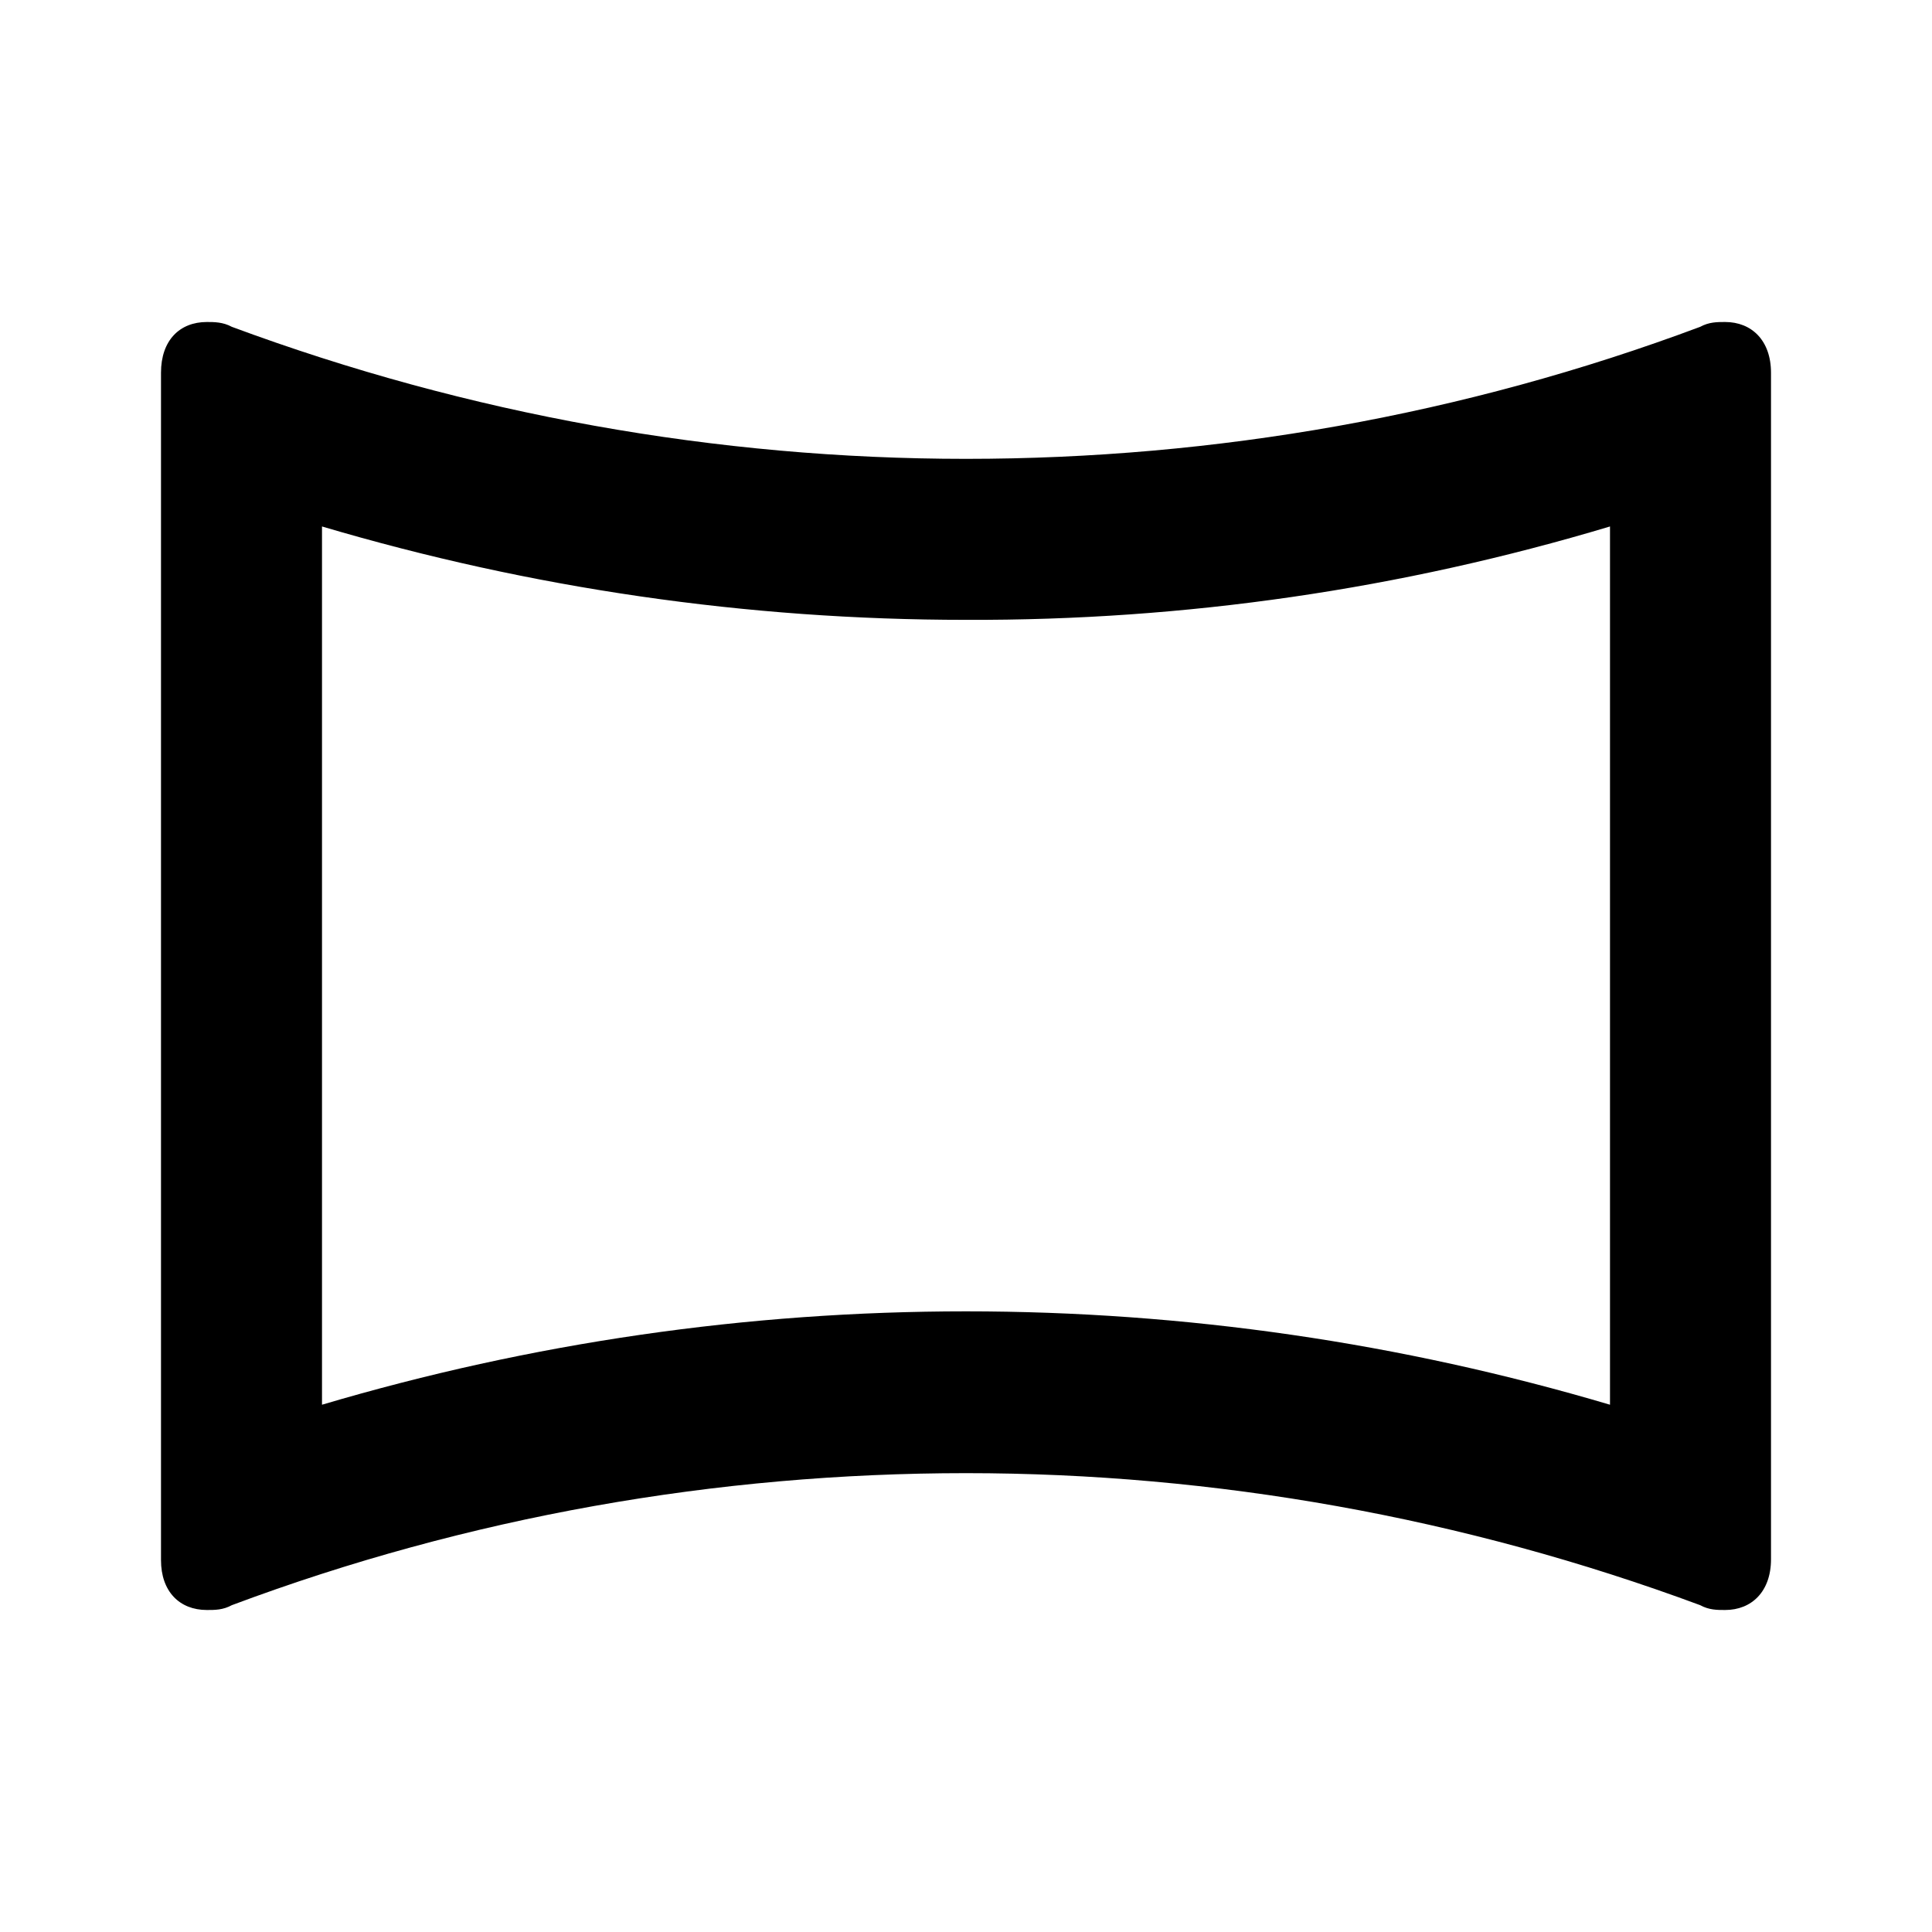
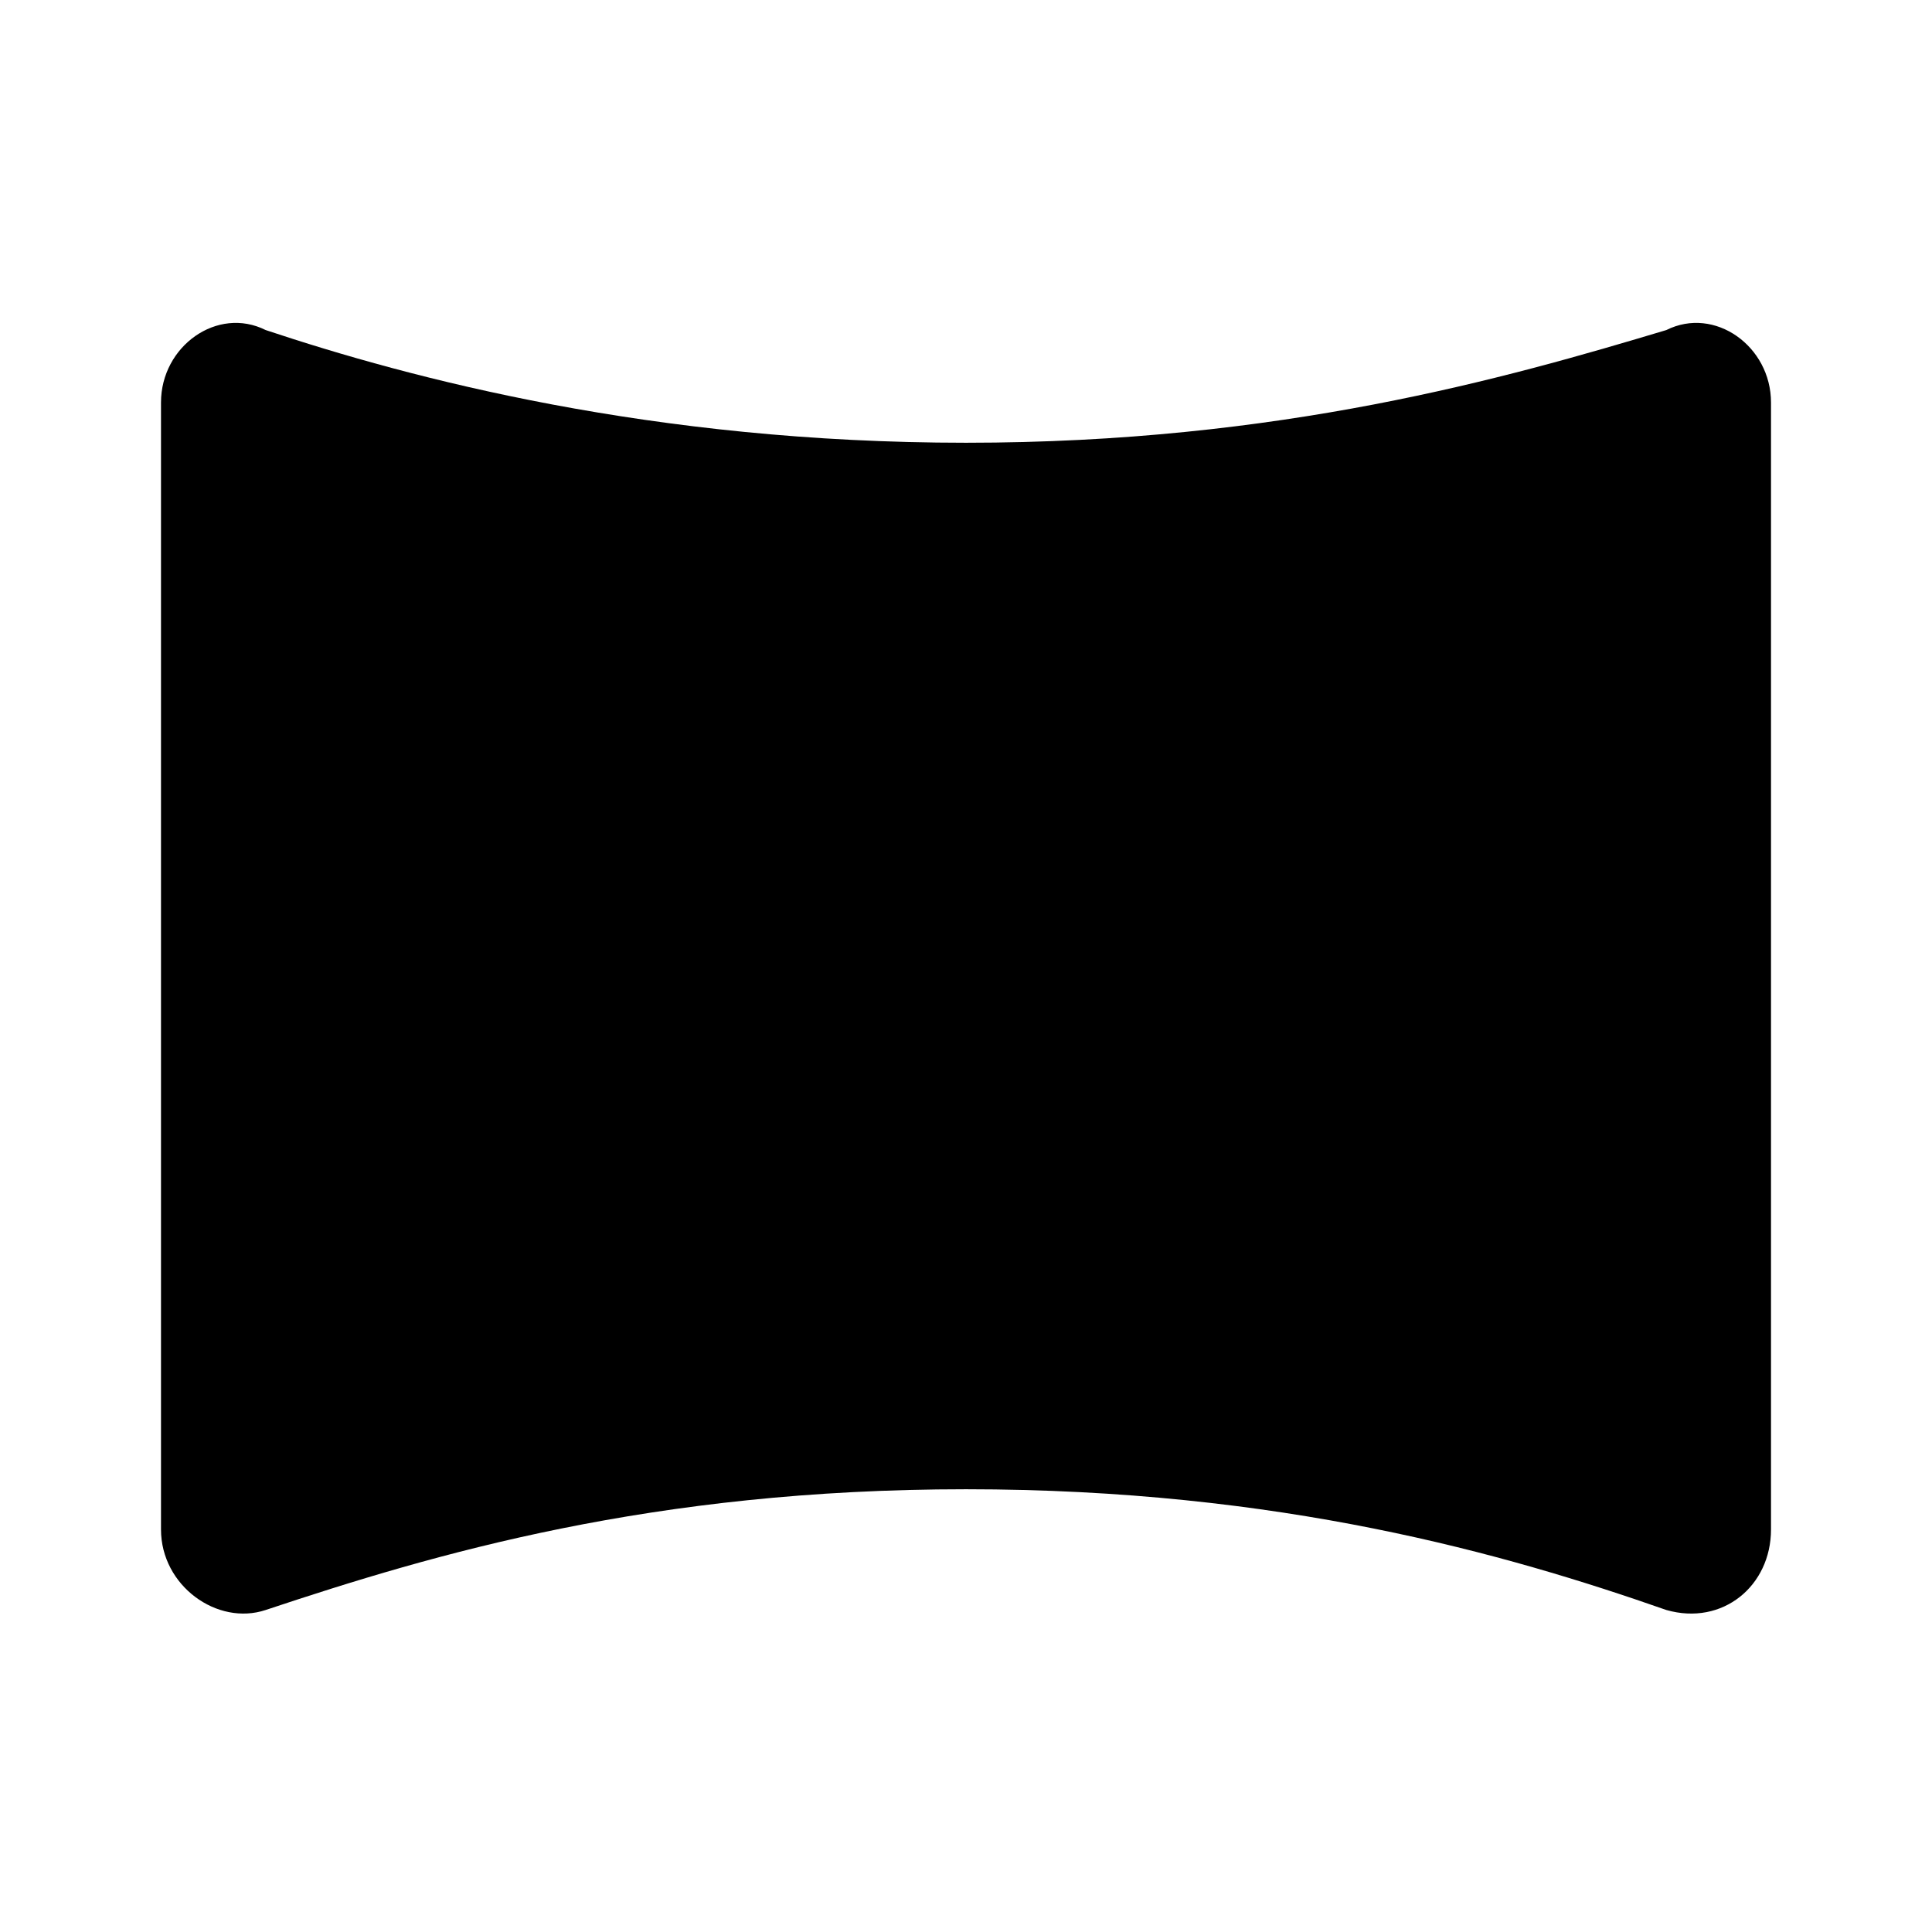
<svg xmlns="http://www.w3.org/2000/svg" viewBox="0 0 24 24">
-   <path d="M21.43 4c-.1 0-.2 0-.31.06C18.18 5.16 15.09 5.7 12 5.7c-3.09 0-6.18-.55-9.12-1.64C2.77 4 2.66 4 2.57 4c-.34 0-.57.23-.57.63v14.75c0 .39.23.62.57.62.1 0 .2 0 .31-.06 2.94-1.1 6.03-1.64 9.12-1.64 3.09 0 6.18.55 9.12 1.64.11.06.21.06.31.06.33 0 .57-.23.57-.63V4.63c0-.4-.24-.63-.57-.63M20 6.54v10.91c-2.6-.77-5.28-1.16-8-1.16-2.72 0-5.4.39-8 1.16V6.54c2.6.77 5.28 1.16 8 1.16 2.72.01 5.4-.38 8-1.16z" />
+   <path d="M12 5.5c-3.9 0-6.9-.8-8.7-1.4-.6-.3-1.3.2-1.3.9v14c0 .7.7 1.2 1.3 1 2.1-.7 4.8-1.5 8.7-1.5 3.9 0 6.7.8 8.7 1.5.7.2 1.3-.3 1.3-1V5c0-.7-.7-1.2-1.3-.9-2 .6-4.8 1.4-8.7 1.4z" />
</svg>
